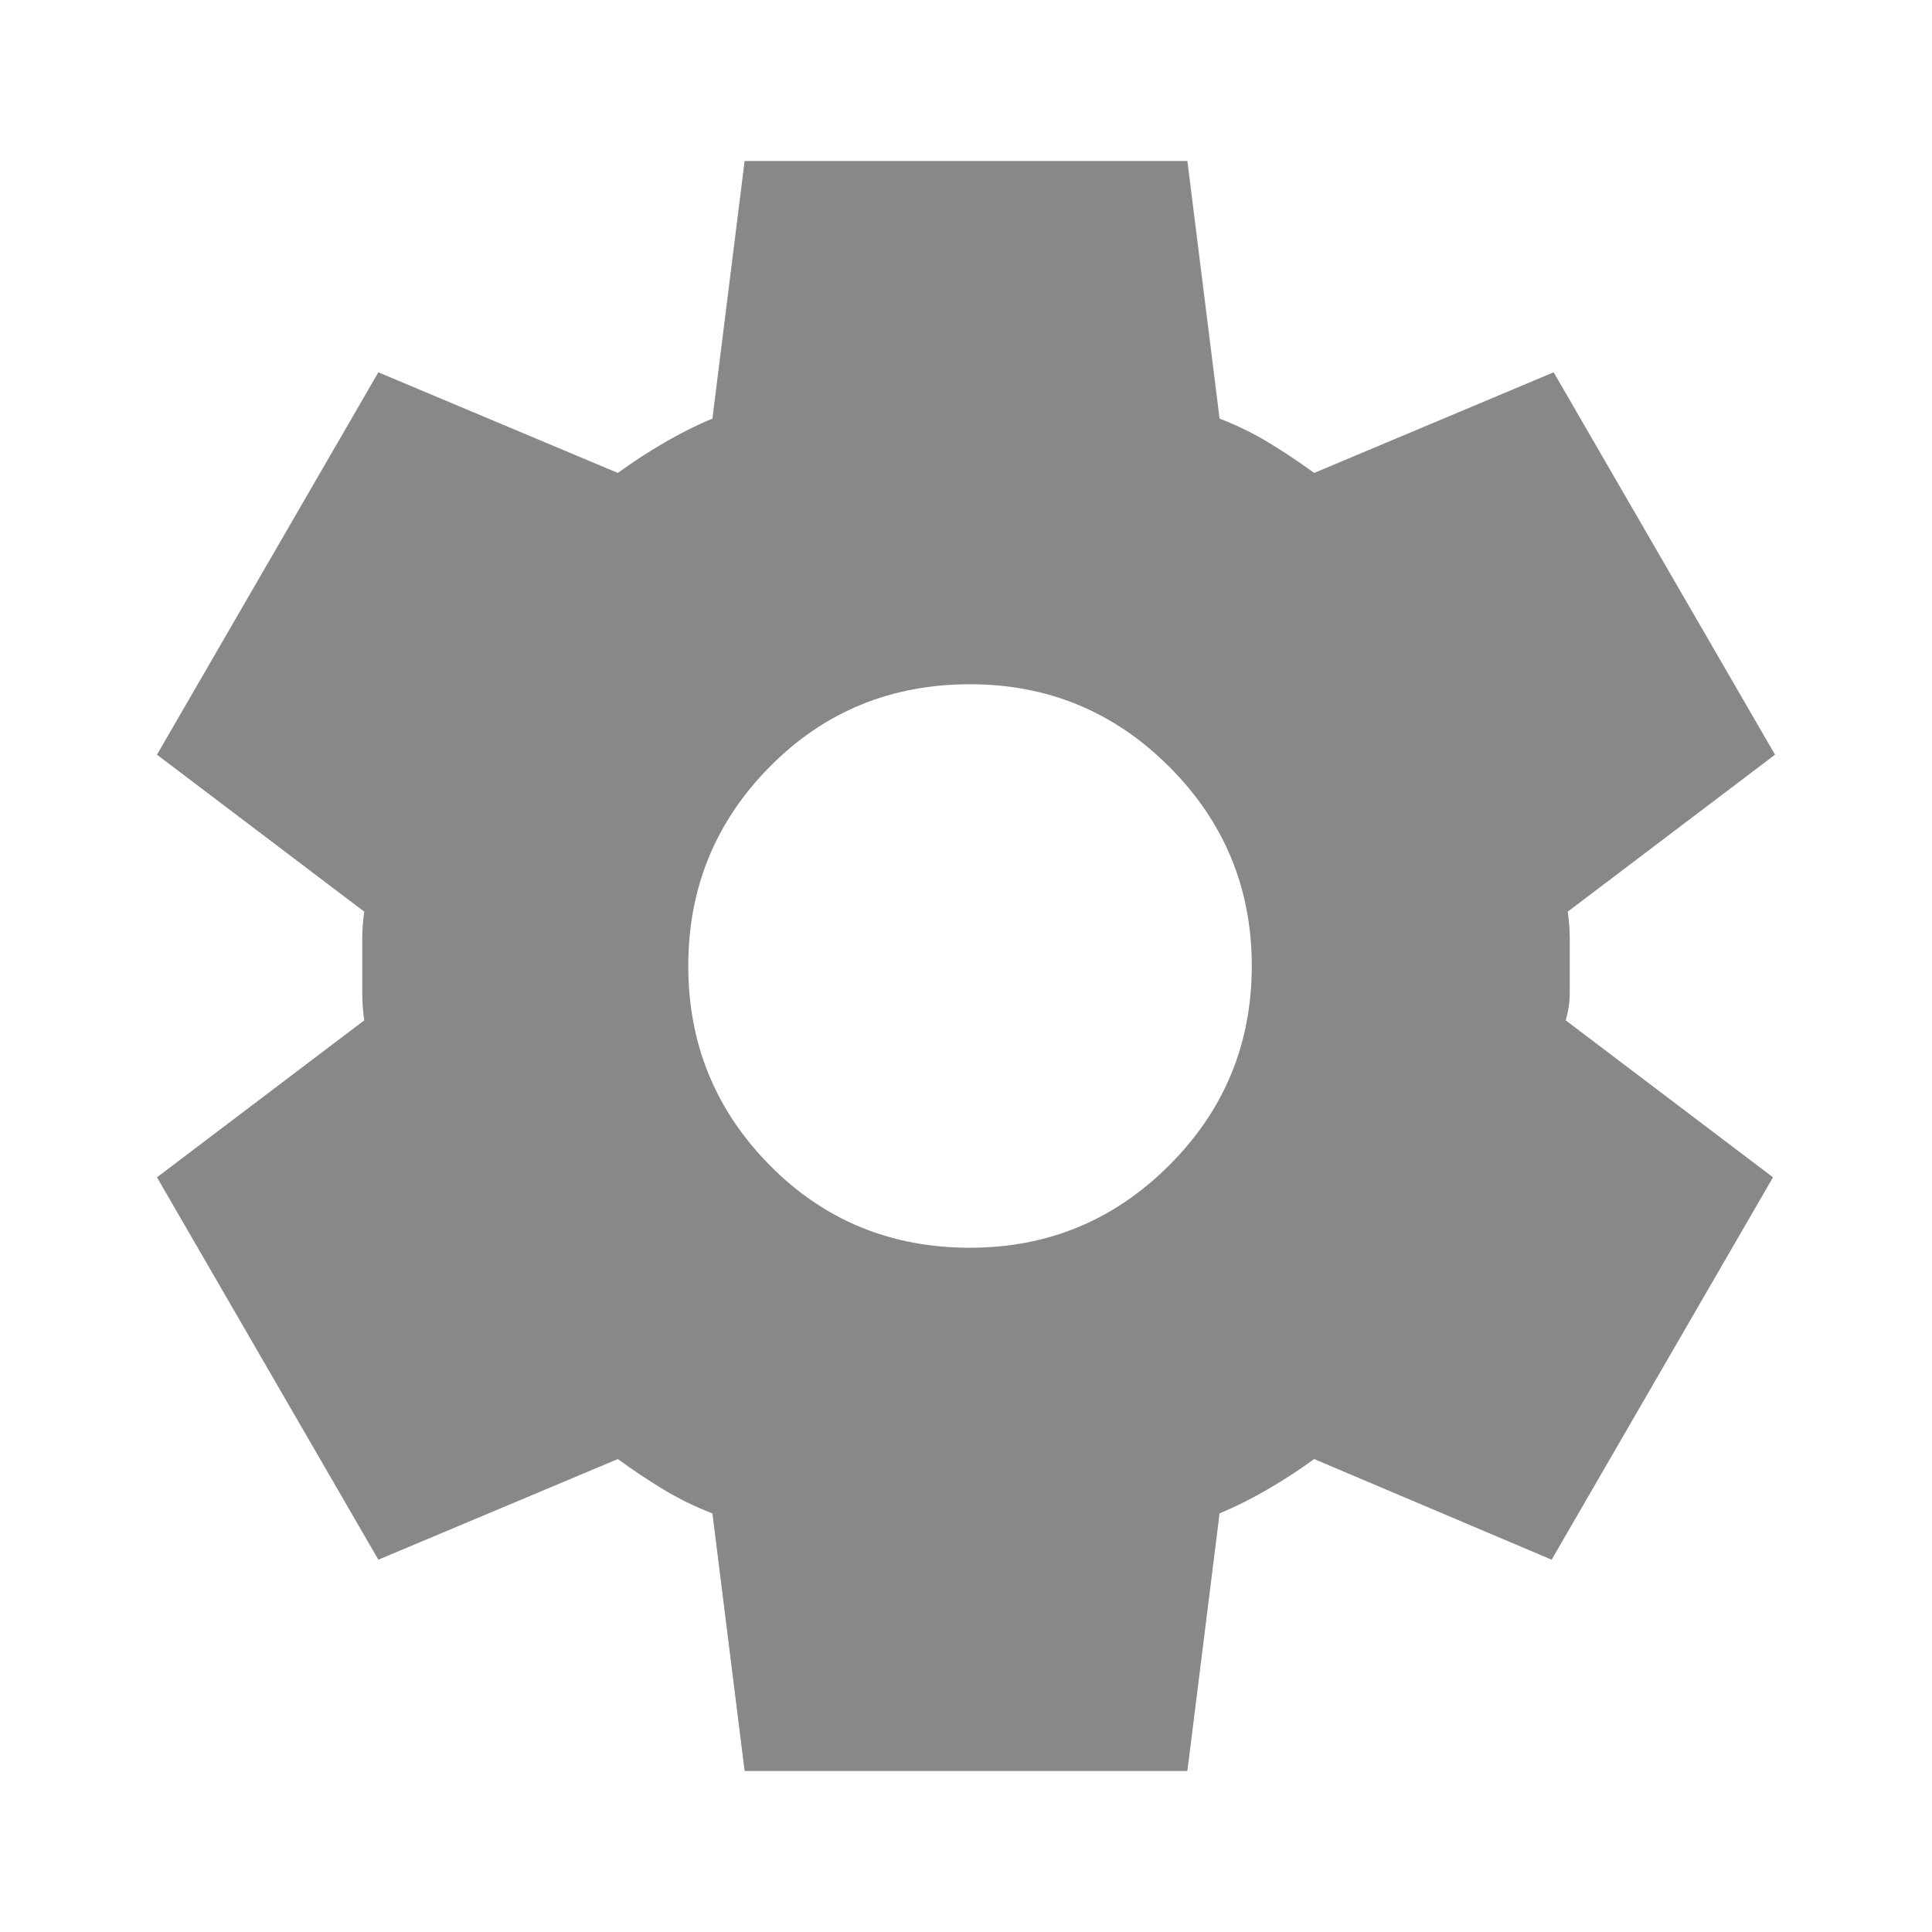
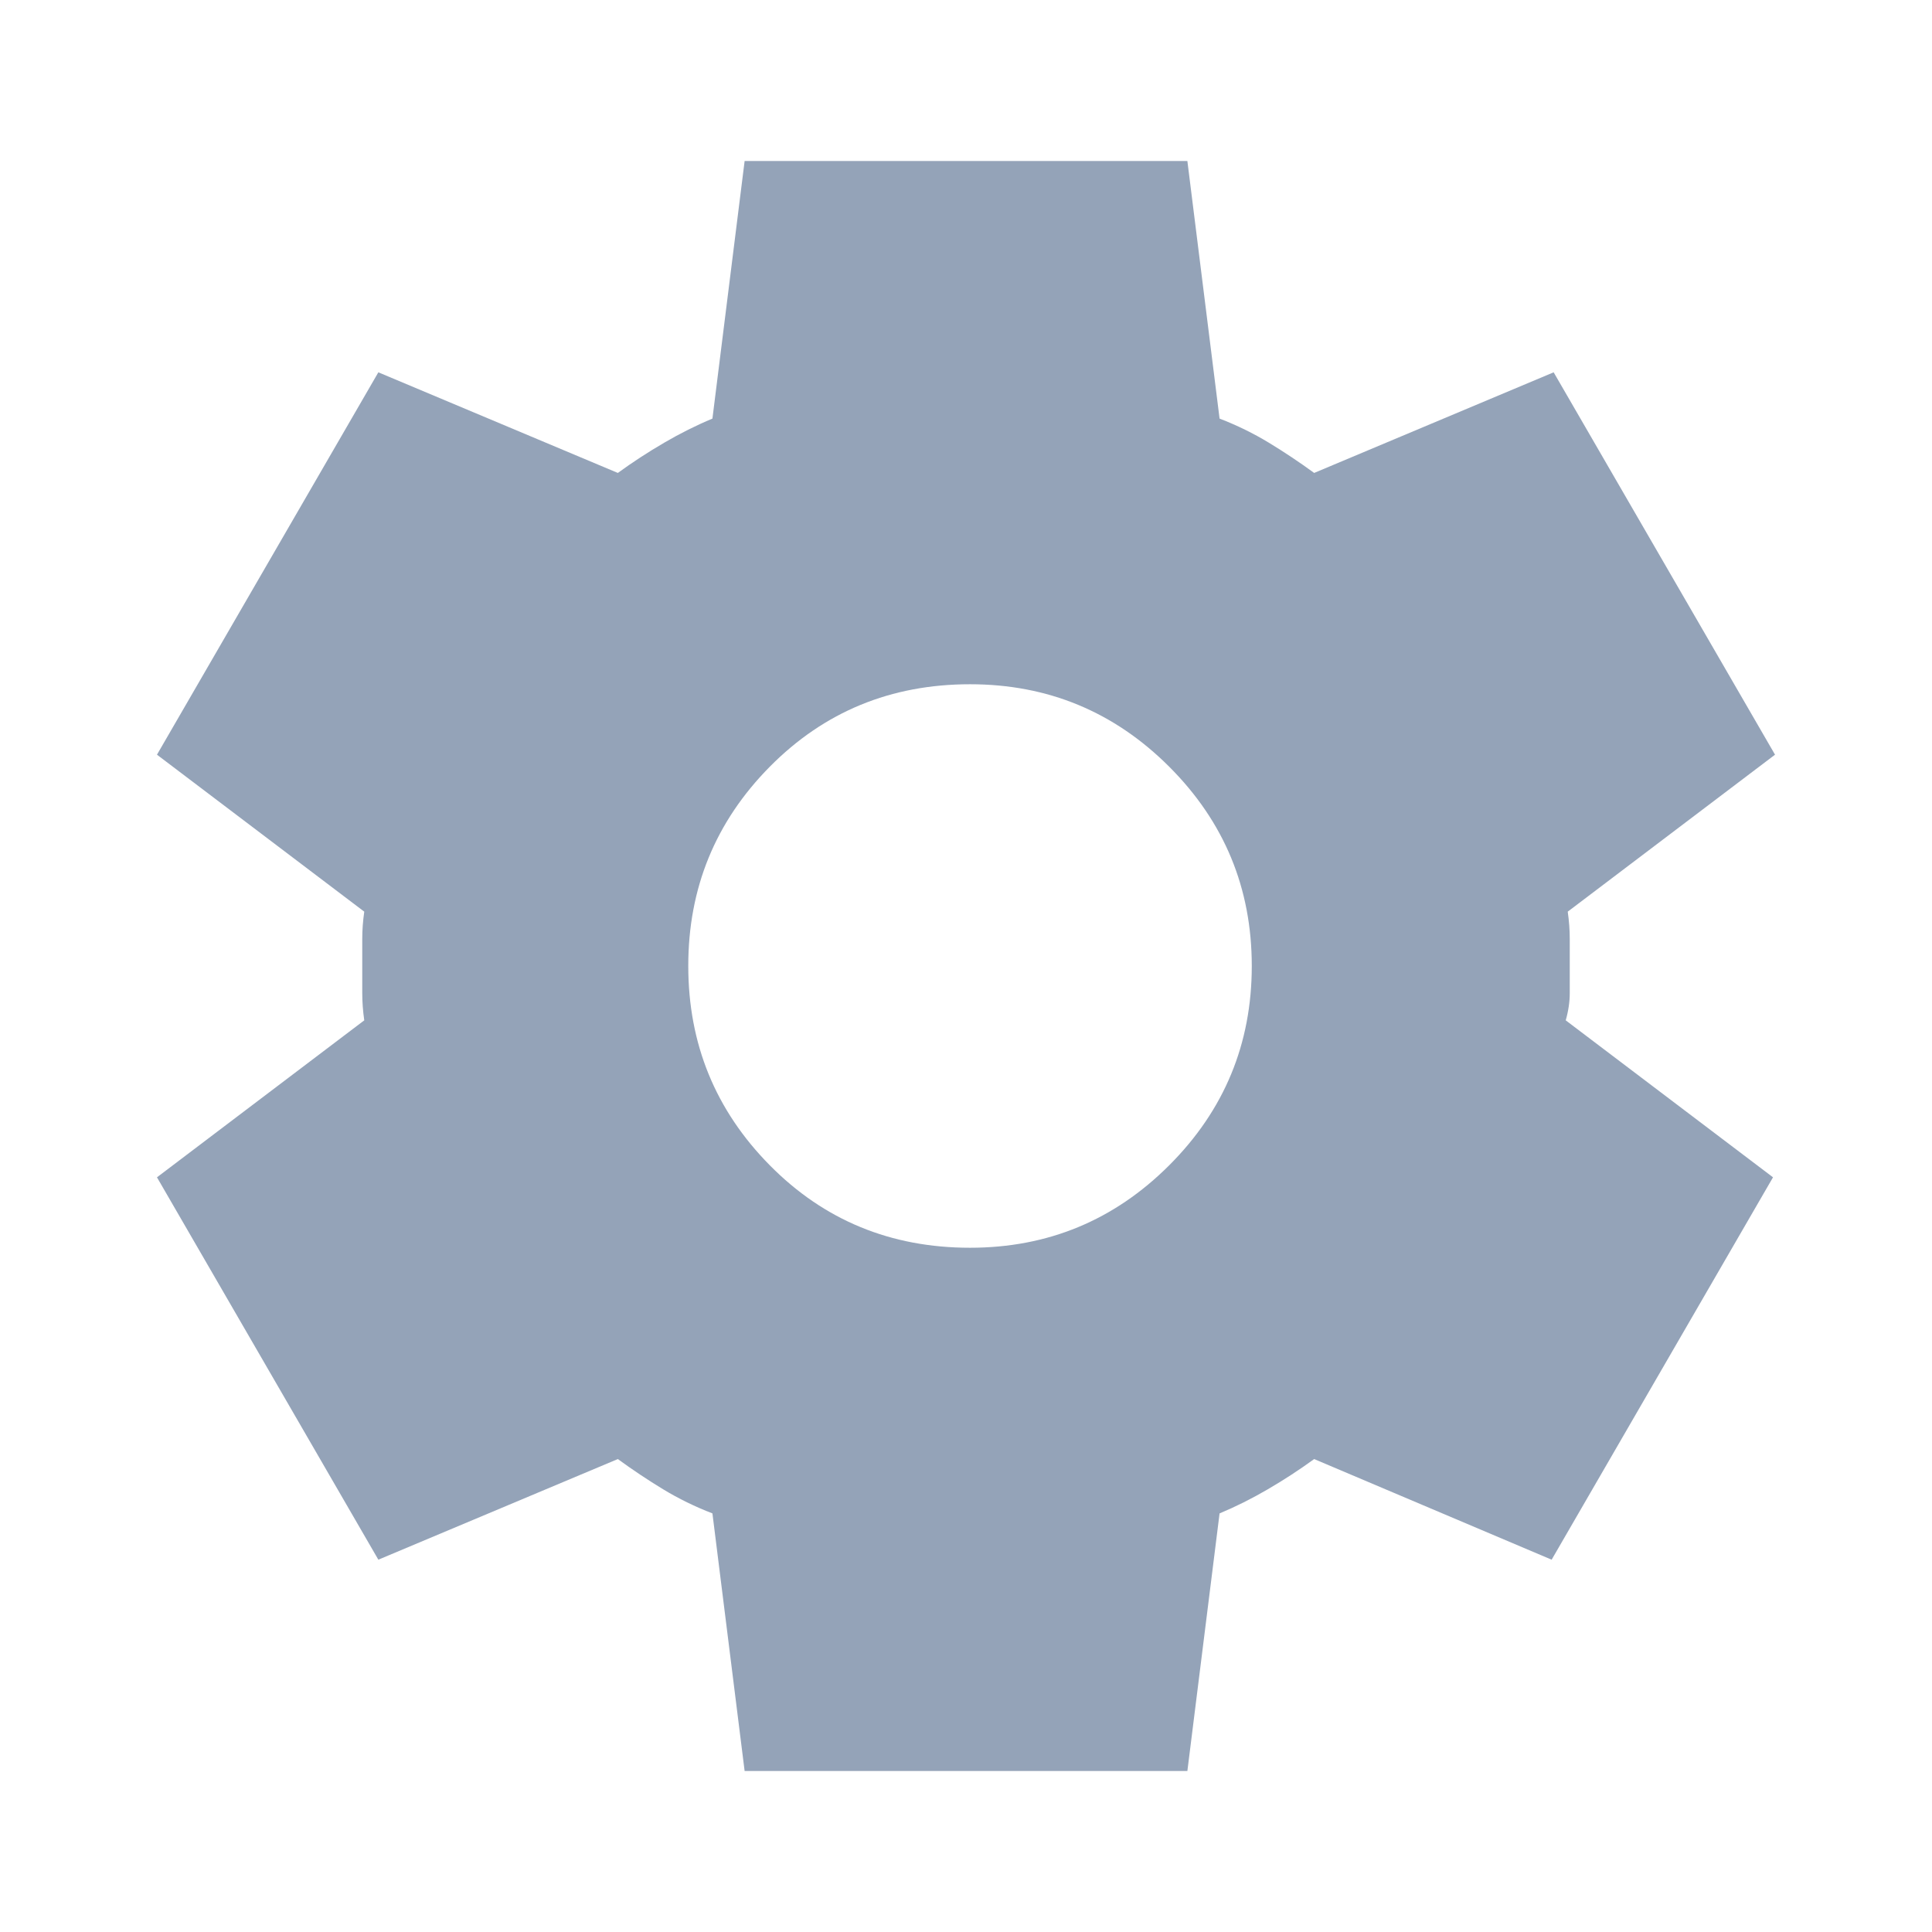
<svg xmlns="http://www.w3.org/2000/svg" width="32" height="32" viewBox="0 0 24 24">
-   <path fill="#888888" d="m9.25 22l-.4-3.2q-.325-.125-.613-.3t-.562-.375L4.7 19.375l-2.75-4.75l2.575-1.95Q4.5 12.5 4.5 12.337v-.674q0-.163.025-.338L1.95 9.375l2.75-4.75l2.975 1.25q.275-.2.575-.375t.6-.3l.4-3.2h5.5l.4 3.2q.325.125.613.3t.562.375l2.975-1.25l2.75 4.75l-2.575 1.95q.025.175.025.338v.674q0 .163-.05.338l2.575 1.95l-2.75 4.75l-2.95-1.25q-.275.2-.575.375t-.6.3l-.4 3.2h-5.5Zm2.8-6.5q1.45 0 2.475-1.025T15.55 12q0-1.45-1.025-2.475T12.05 8.5q-1.475 0-2.488 1.025T8.55 12q0 1.45 1.012 2.475T12.05 15.5Z" />
+   <path fill="#94a3b8" d="m9.25 22l-.4-3.2q-.325-.125-.613-.3t-.562-.375L4.7 19.375l-2.75-4.75l2.575-1.95Q4.5 12.5 4.5 12.337v-.674q0-.163.025-.338L1.95 9.375l2.75-4.75l2.975 1.25q.275-.2.575-.375t.6-.3l.4-3.2h5.5l.4 3.2q.325.125.613.3t.562.375l2.975-1.25l2.75 4.75l-2.575 1.95q.025.175.025.338v.674q0 .163-.05.338l2.575 1.95l-2.75 4.75l-2.95-1.25q-.275.2-.575.375t-.6.3l-.4 3.2h-5.5Zm2.8-6.5q1.45 0 2.475-1.025T15.55 12q0-1.45-1.025-2.475T12.05 8.5q-1.475 0-2.488 1.025T8.55 12q0 1.45 1.012 2.475T12.05 15.5Z" />
</svg>
